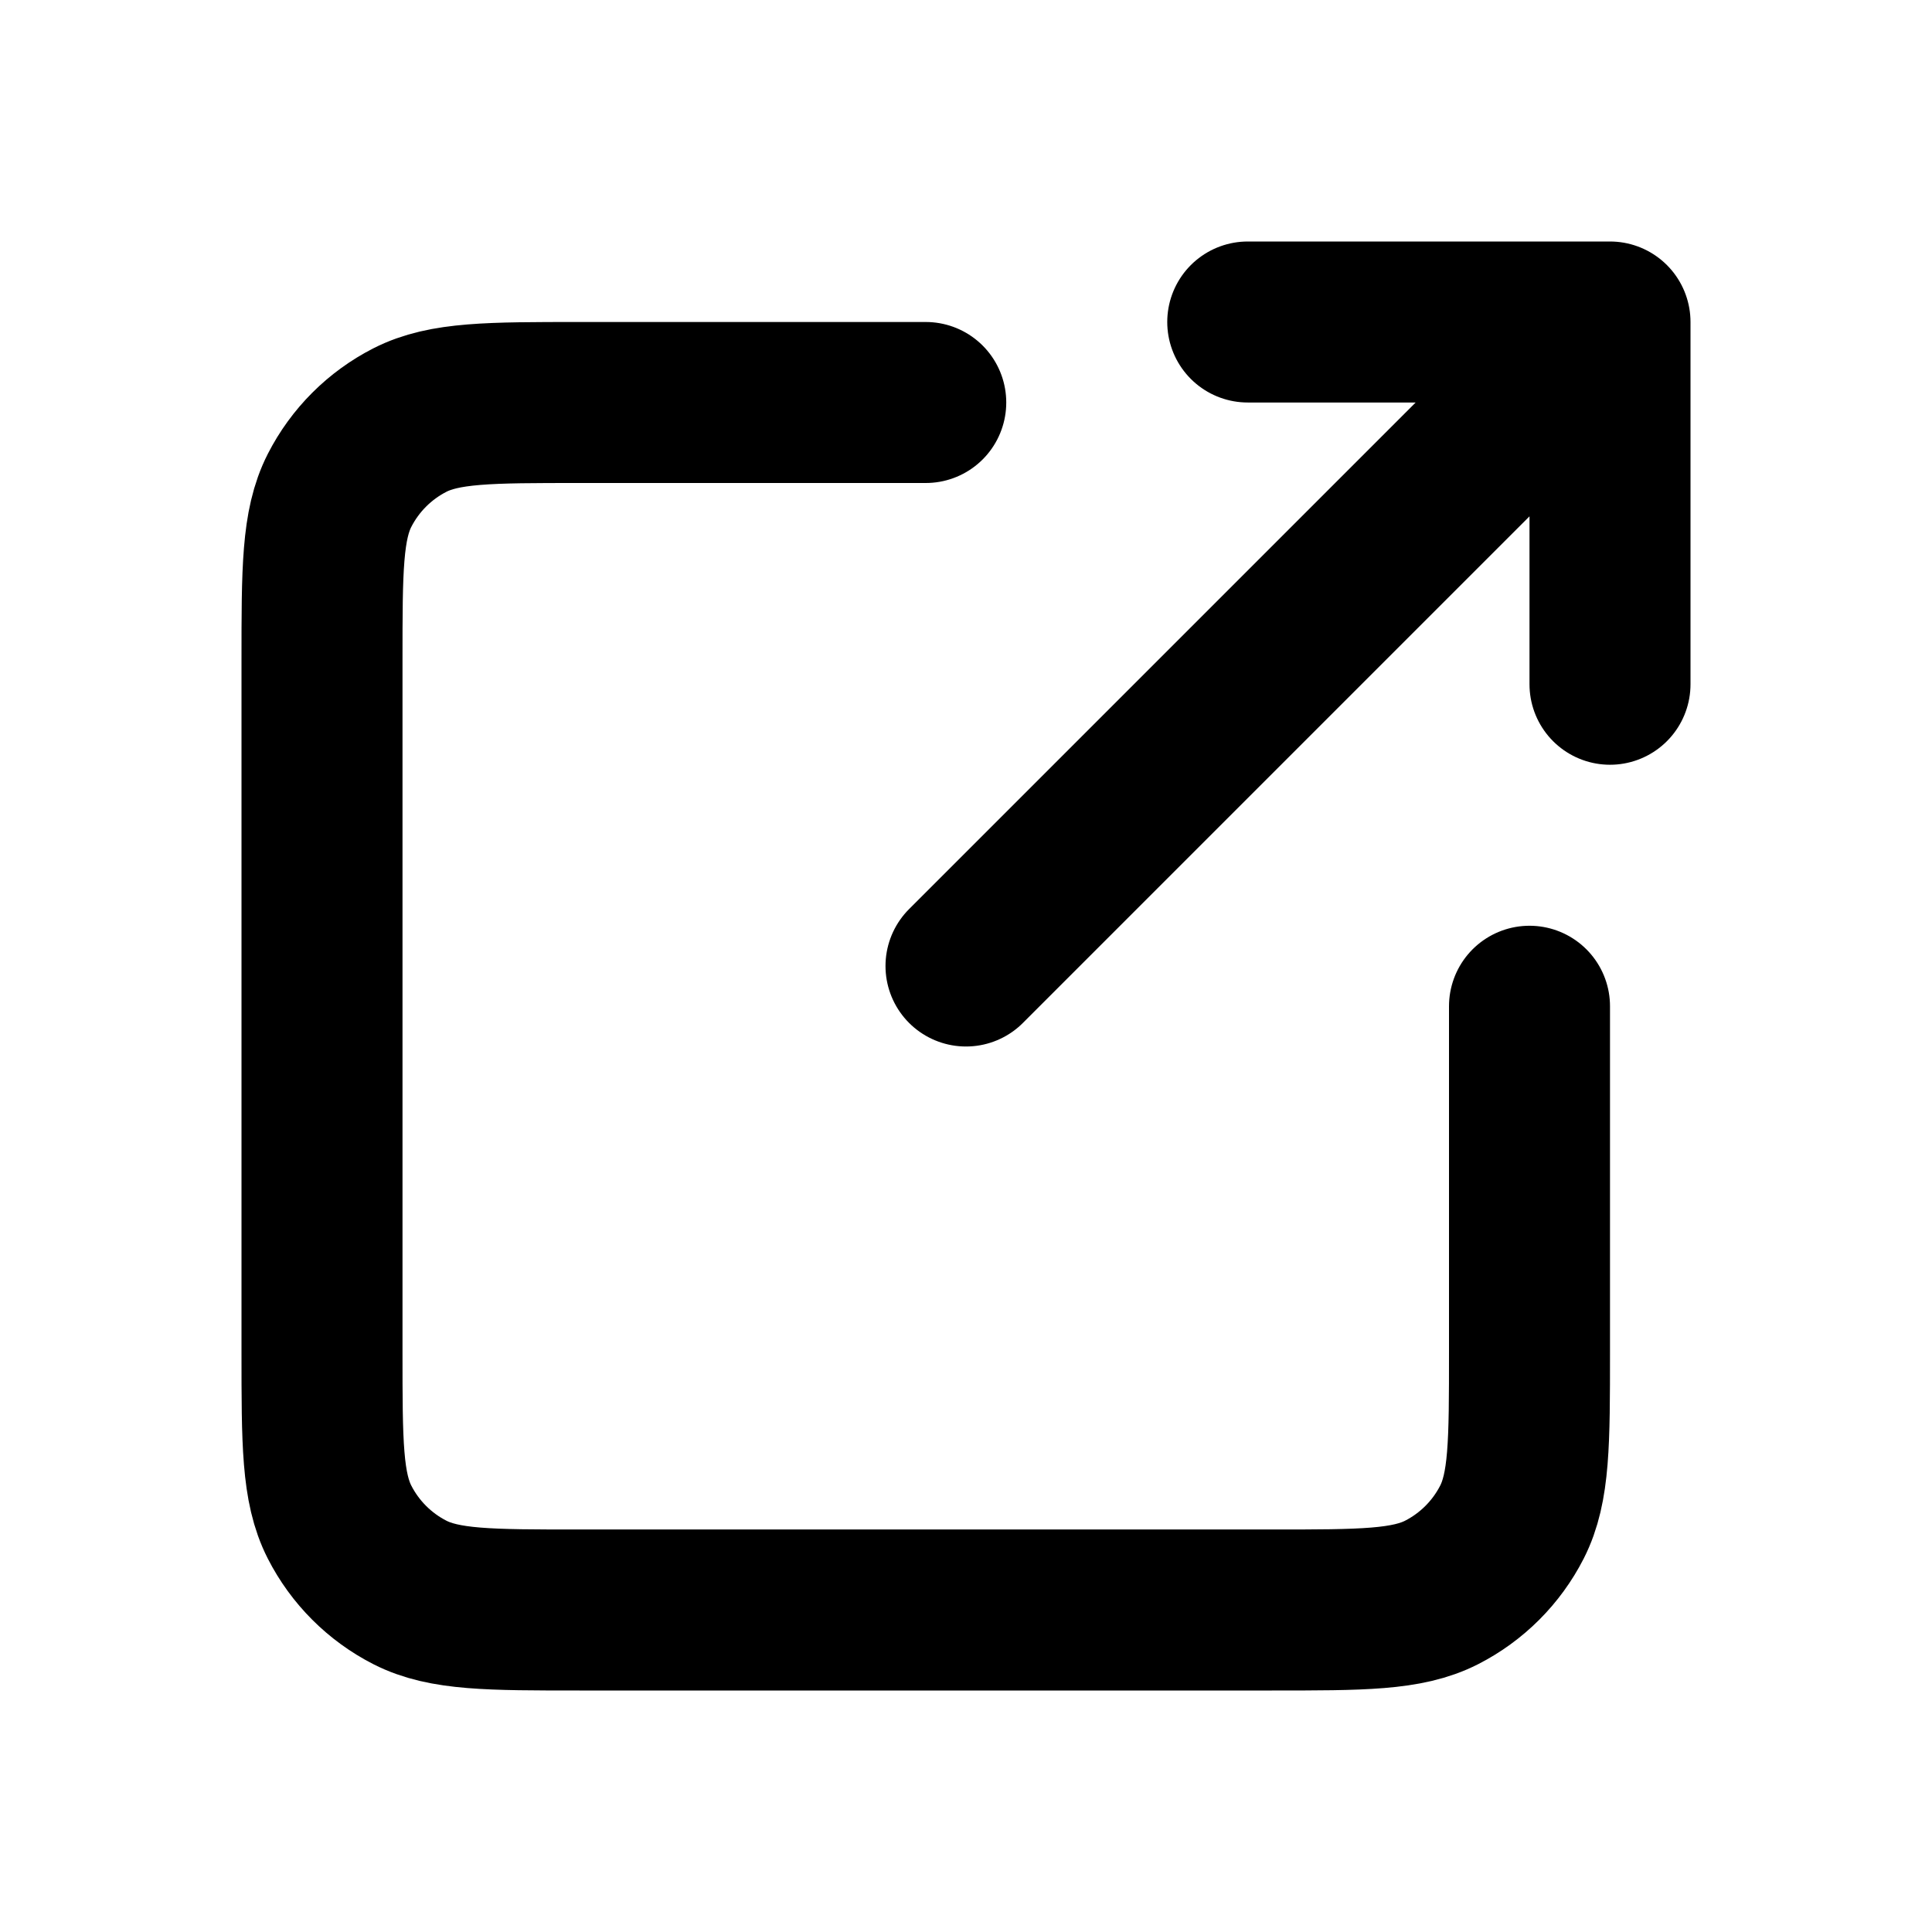
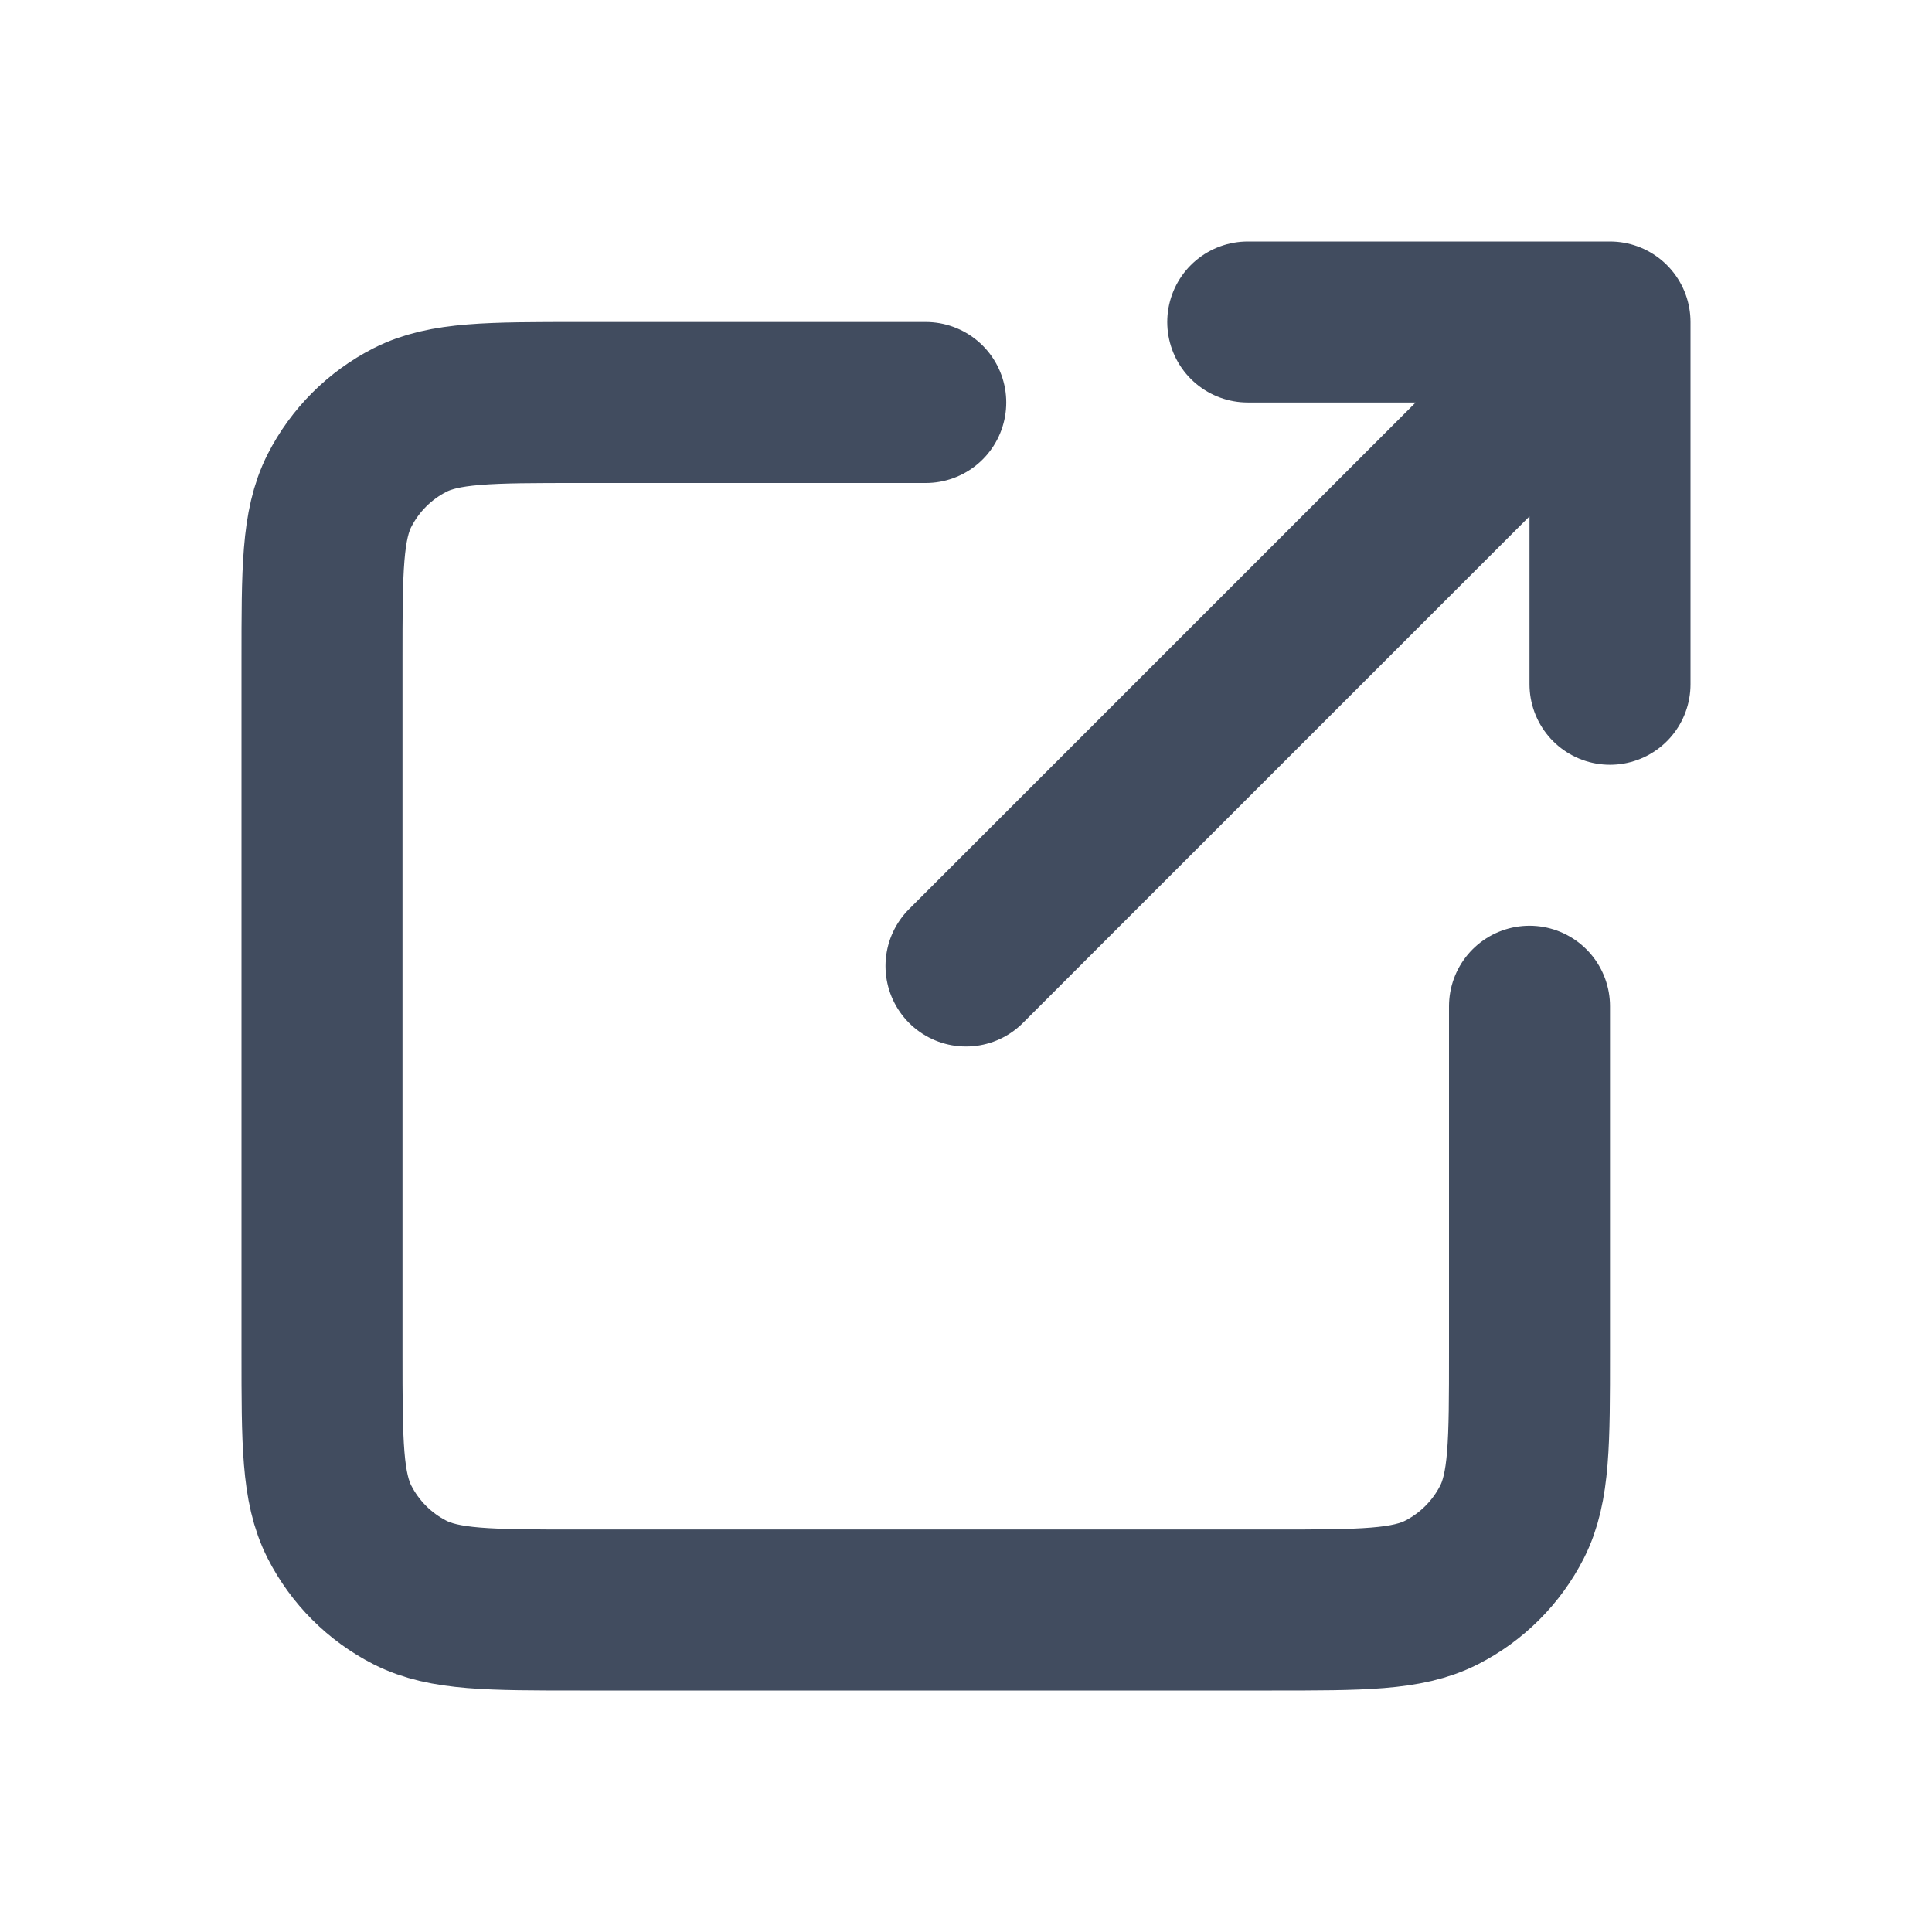
- <svg xmlns="http://www.w3.org/2000/svg" width="800px" height="800px" viewBox="0 0 24 24" fill="none">
-   <path d="M20 4L12 12M20 4V8.5M20 4H15.5M19 12.5V16.8C19 17.92 19 18.48 18.782 18.908C18.59 19.284 18.284 19.59 17.908 19.782C17.48 20 16.92 20 15.8 20H7.2C6.08 20 5.52 20 5.092 19.782C4.716 19.59 4.41 19.284 4.218 18.908C4 18.48 4 17.92 4 16.8V8.2C4 7.08 4 6.52 4.218 6.092C4.41 5.716 4.716 5.41 5.092 5.218C5.52 5 6.08 5 7.2 5H11.5" stroke="#000000" stroke-width="2" stroke-linecap="round" stroke-linejoin="round" />
+ <svg xmlns="http://www.w3.org/2000/svg" width="20px" height="20px" viewBox="0 0 24 24" fill="none">
+   <path d="M20 4L12 12M20 4V8.5M20 4H15.5M19 12.5V16.8C19 17.92 19 18.48 18.782 18.908C18.59 19.284 18.284 19.59 17.908 19.782C17.48 20 16.92 20 15.8 20H7.2C6.08 20 5.52 20 5.092 19.782C4.716 19.59 4.41 19.284 4.218 18.908C4 18.48 4 17.92 4 16.8V8.2C4 7.08 4 6.52 4.218 6.092C4.41 5.716 4.716 5.41 5.092 5.218C5.52 5 6.08 5 7.2 5H11.5" stroke="#414c5f" stroke-width="2" stroke-linecap="round" stroke-linejoin="round" />
</svg>
